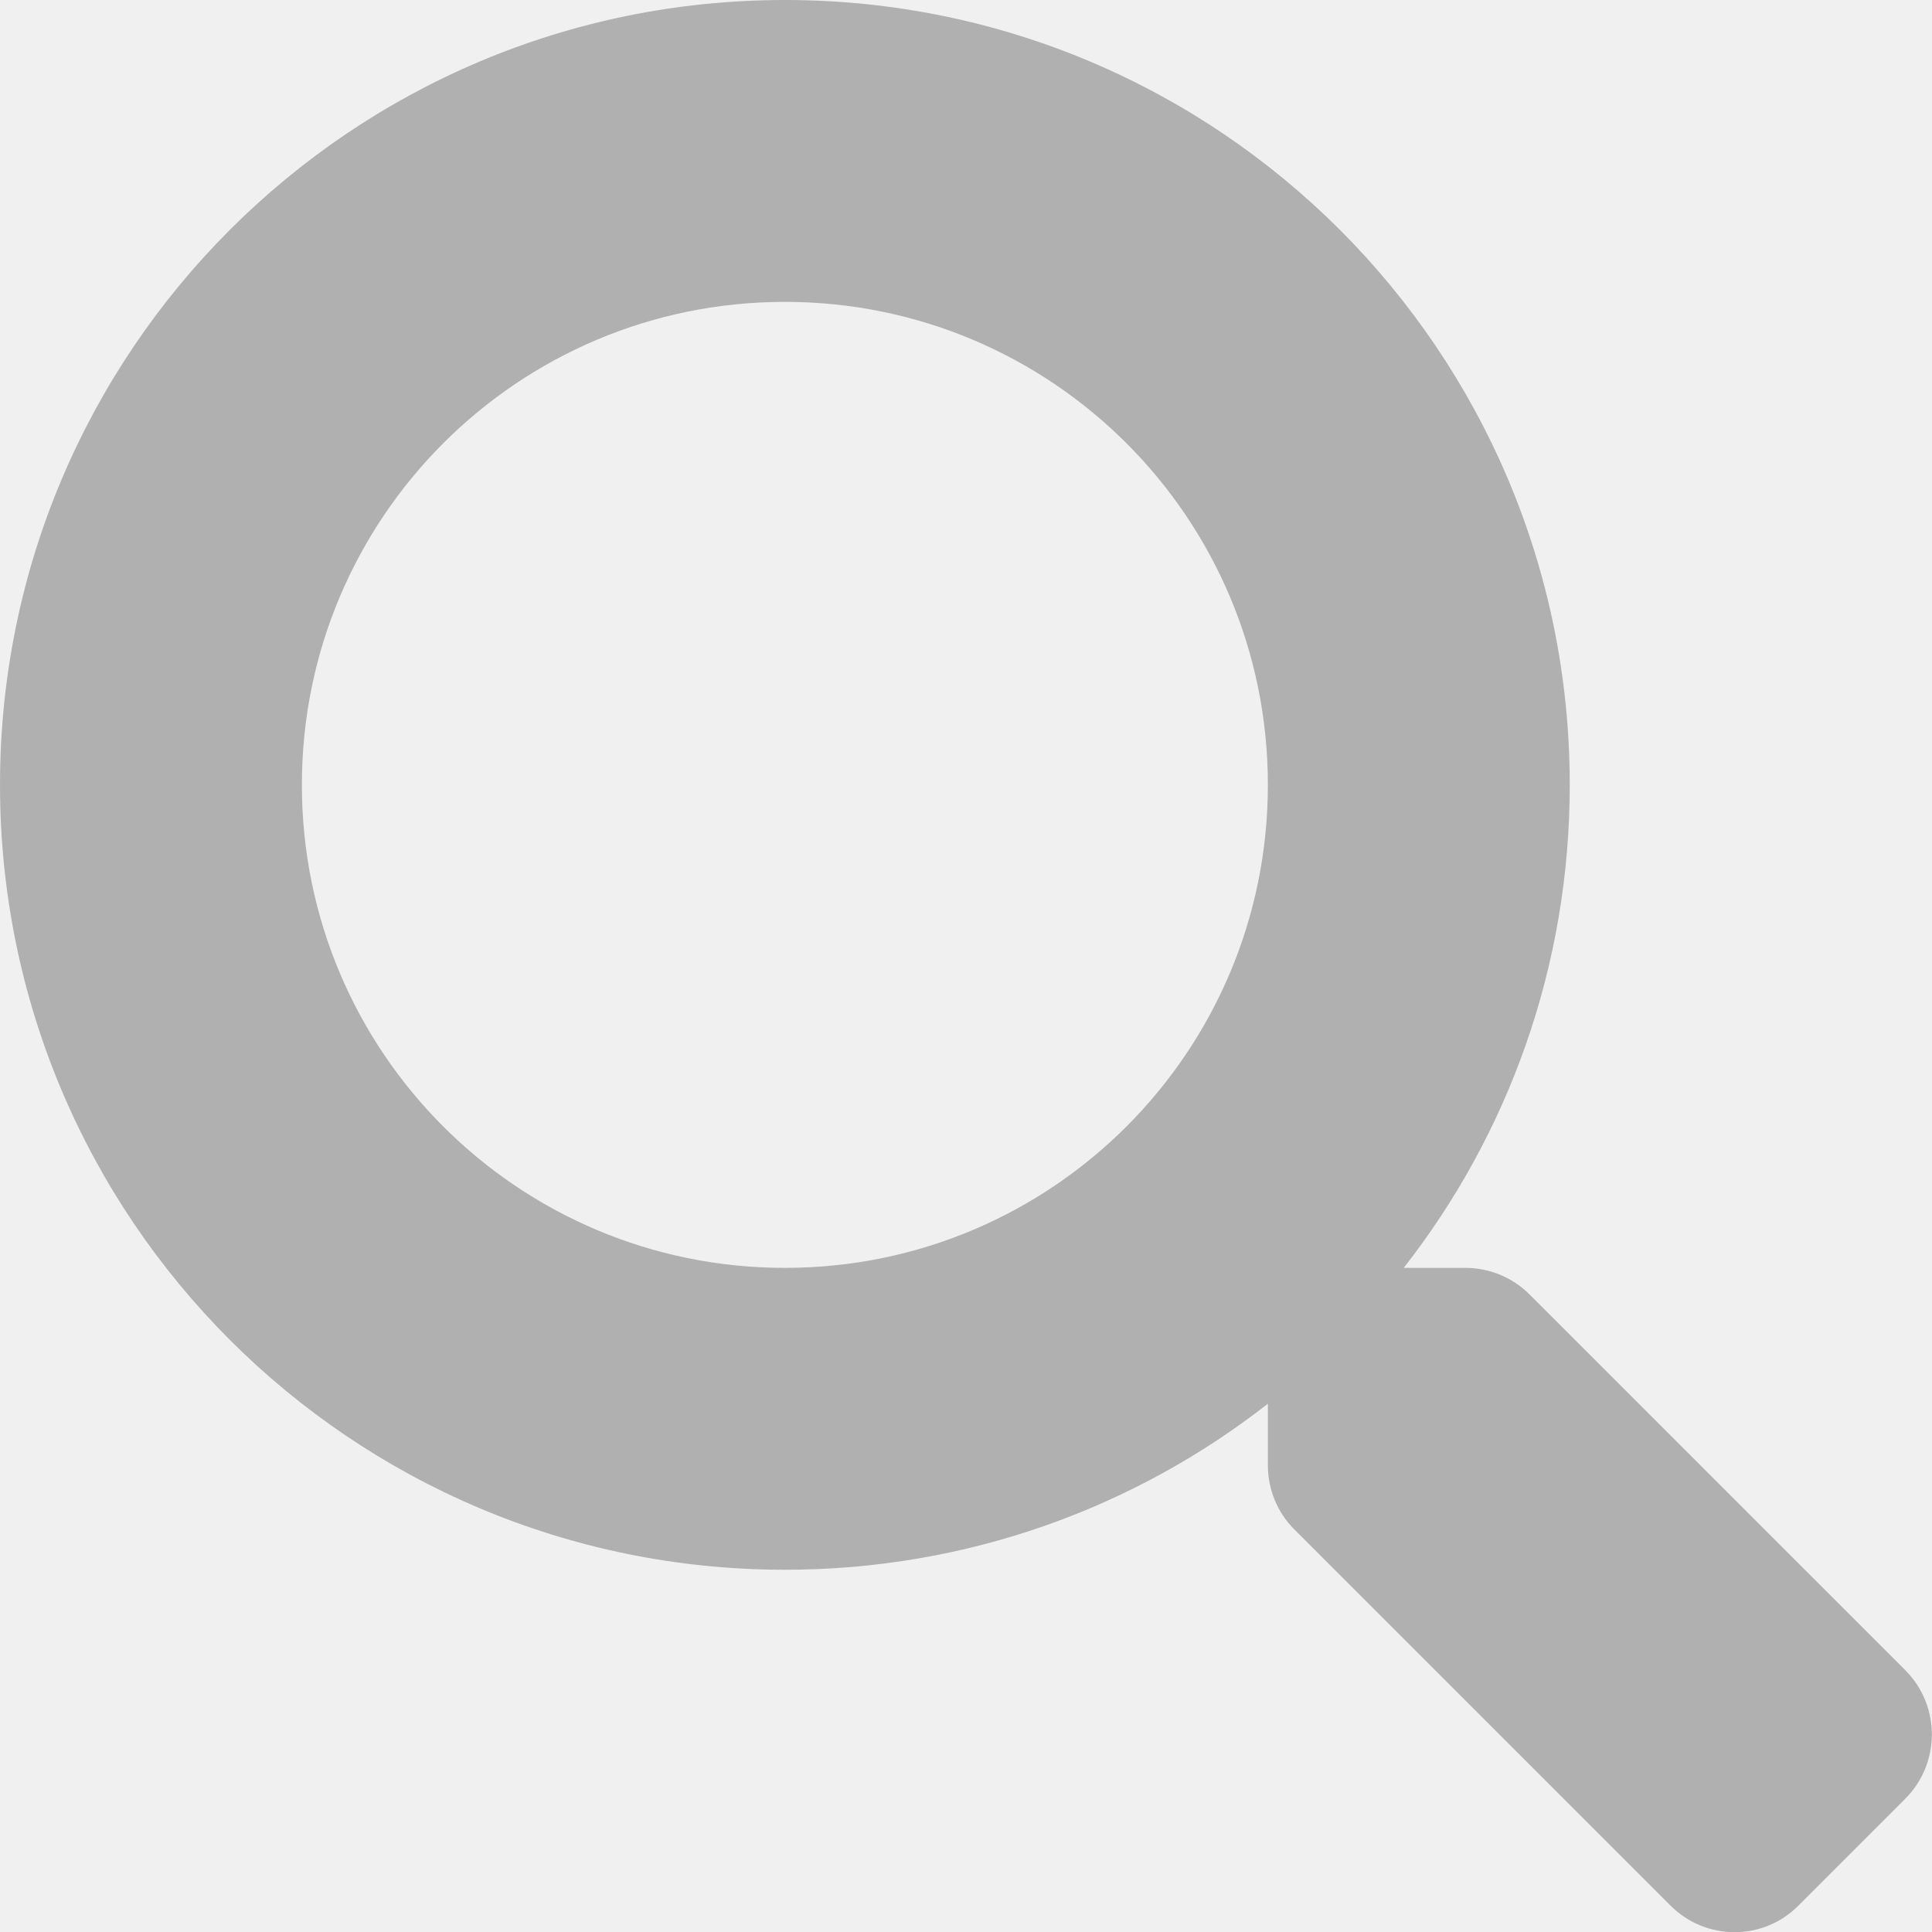
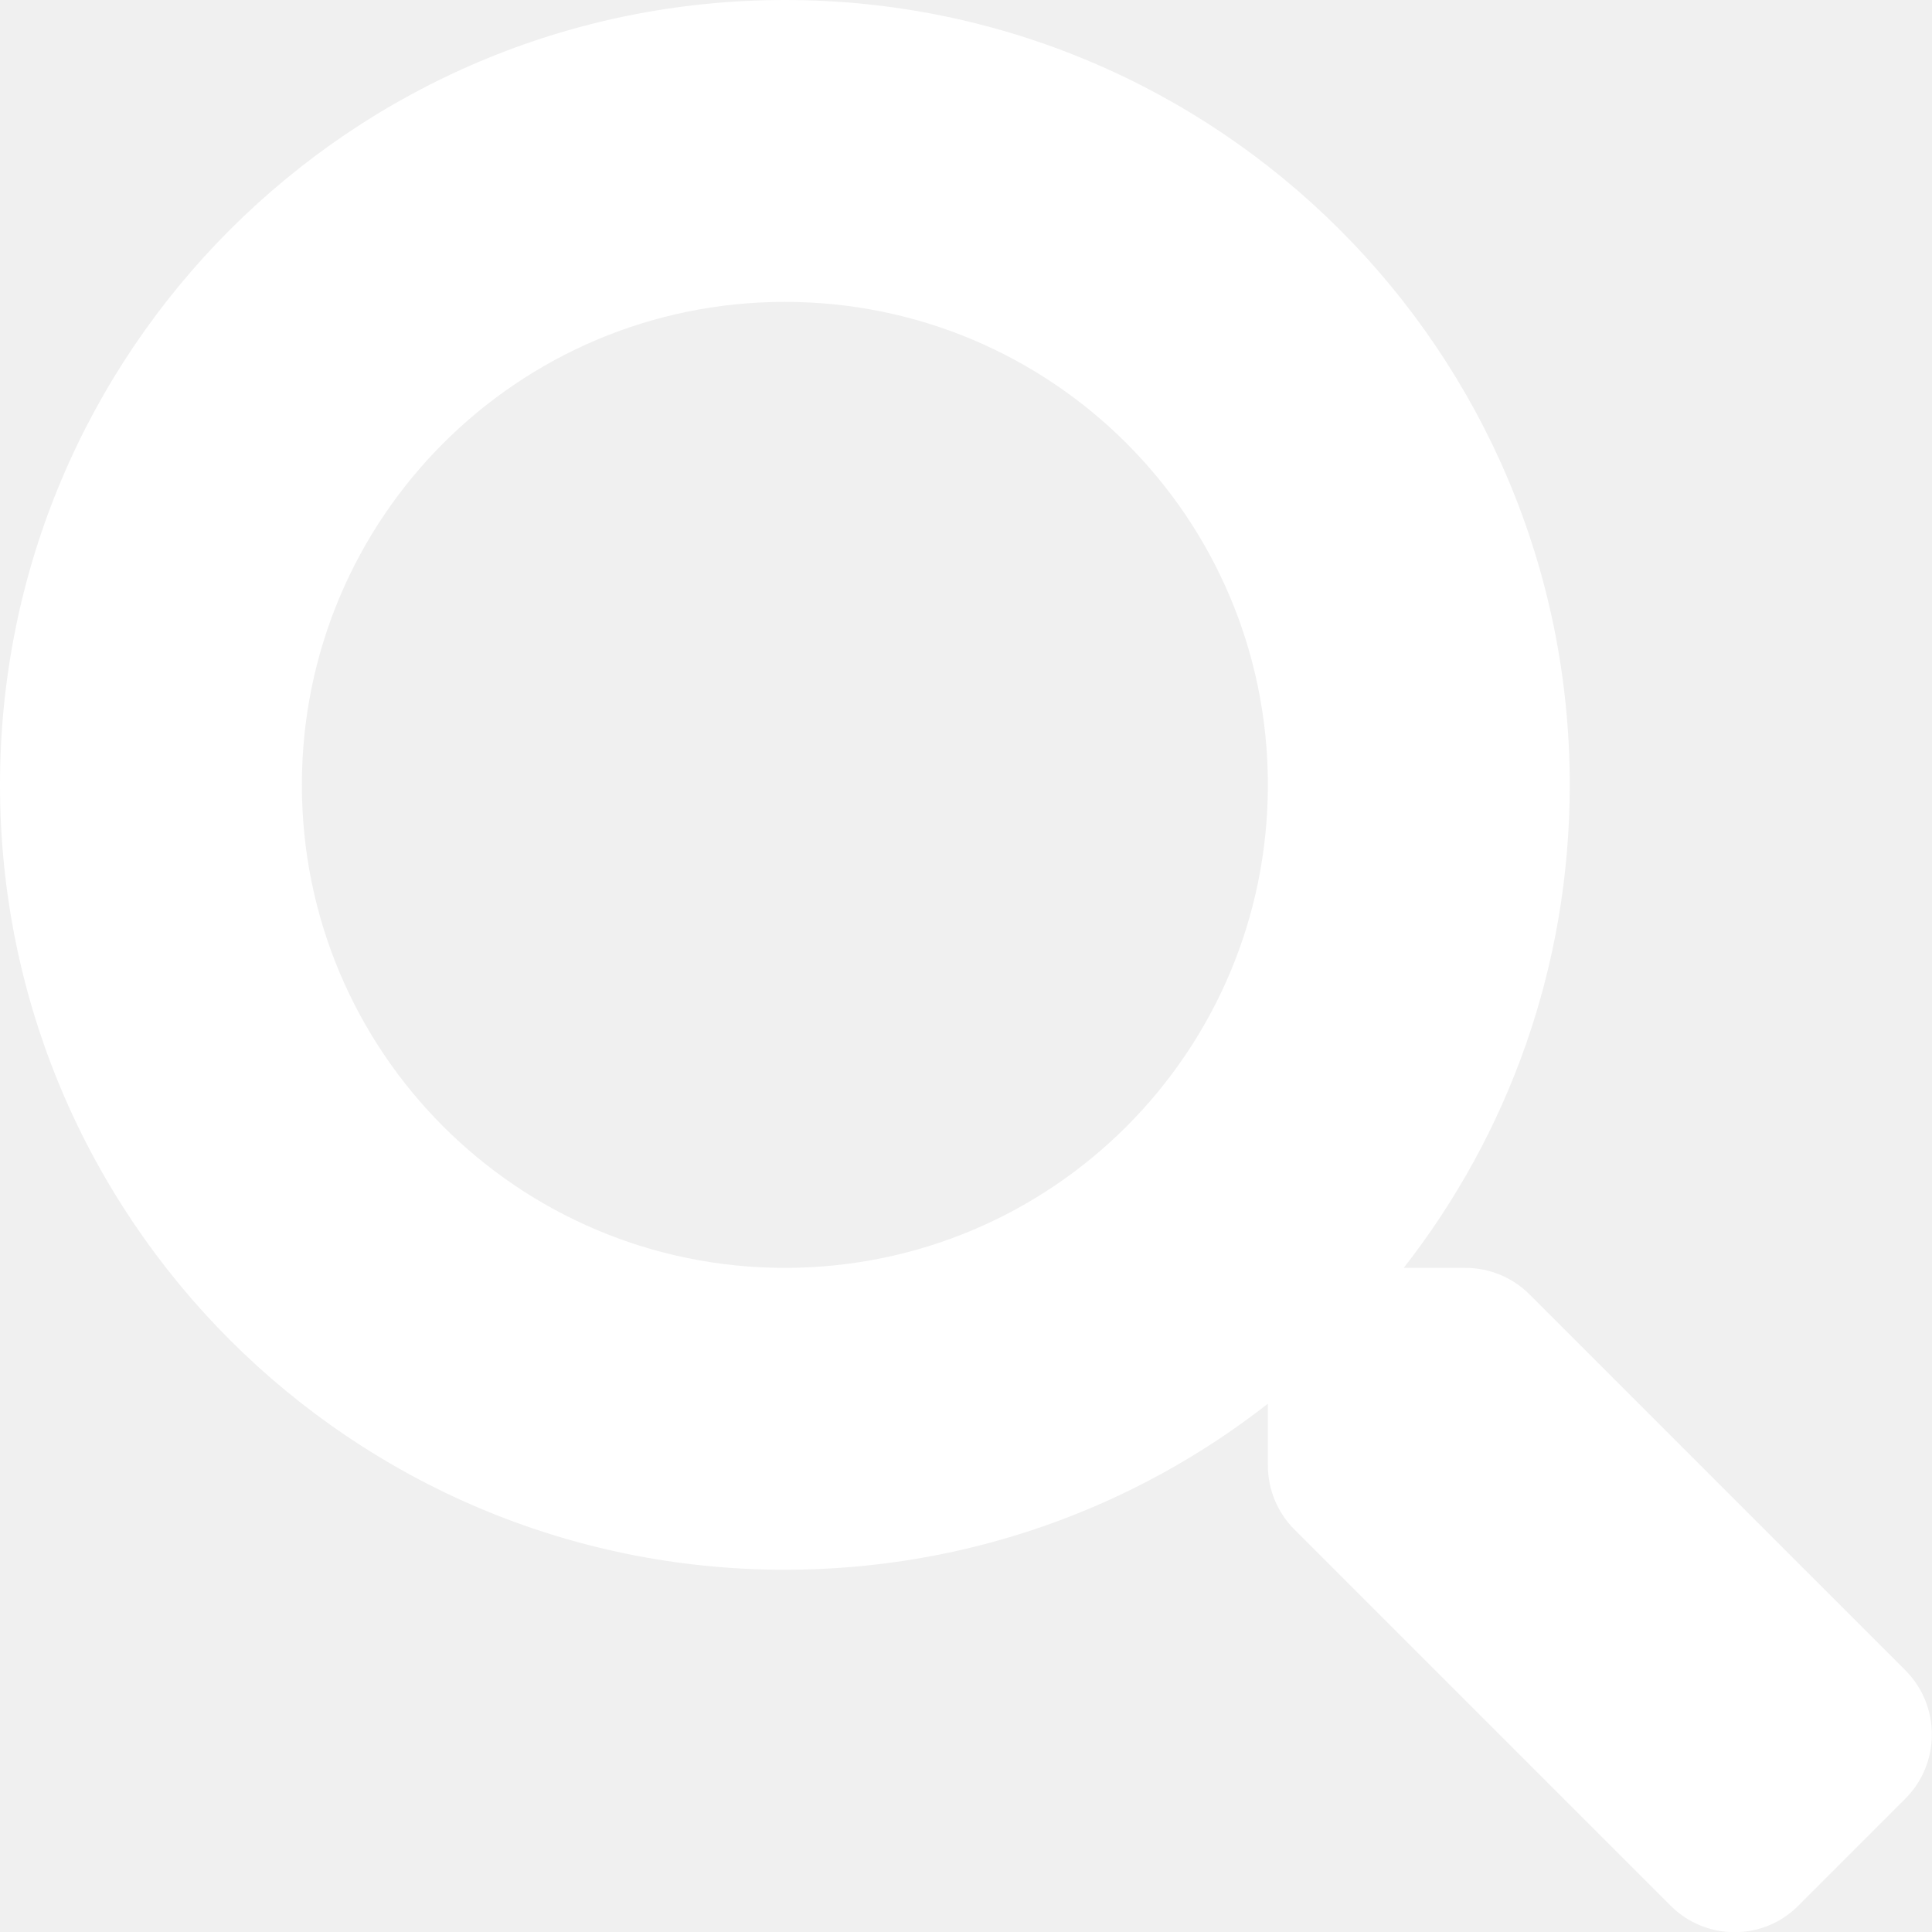
<svg xmlns="http://www.w3.org/2000/svg" aria-hidden="true" focusable="false" data-prefix="fas" data-icon="search" class="svg-inline--fa fa-search fa-w-16" role="img" viewBox="0 0 512 512">
-   <path fill="#85858599" d="M505 442.7L405.3 343c-4.5-4.5-10.6-7-17-7H372c27.6-35.3 44-79.7 44-128C416 93.1 322.9 0 208 0S0 93.1 0 208s93.1 208 208 208c48.3 0 92.7-16.4 128-44v16.3c0 6.4 2.5 12.5 7 17l99.7 99.7c9.4 9.4 24.6 9.4 33.9 0l28.3-28.3c9.4-9.4 9.4-24.6.1-34zM208 336c-70.7 0-128-57.2-128-128 0-70.7 57.2-128 128-128 70.7 0 128 57.2 128 128 0 70.7-57.2 128-128 128z" />
+   <path fill="#ffffff" d="M505 442.7L405.3 343c-4.5-4.5-10.6-7-17-7H372c27.6-35.3 44-79.7 44-128C416 93.1 322.9 0 208 0S0 93.1 0 208s93.1 208 208 208c48.3 0 92.7-16.4 128-44v16.3c0 6.4 2.5 12.5 7 17l99.7 99.7c9.4 9.4 24.6 9.4 33.9 0l28.3-28.3c9.4-9.4 9.4-24.6.1-34zM208 336c-70.7 0-128-57.2-128-128 0-70.7 57.2-128 128-128 70.7 0 128 57.2 128 128 0 70.7-57.2 128-128 128z" />
</svg>
